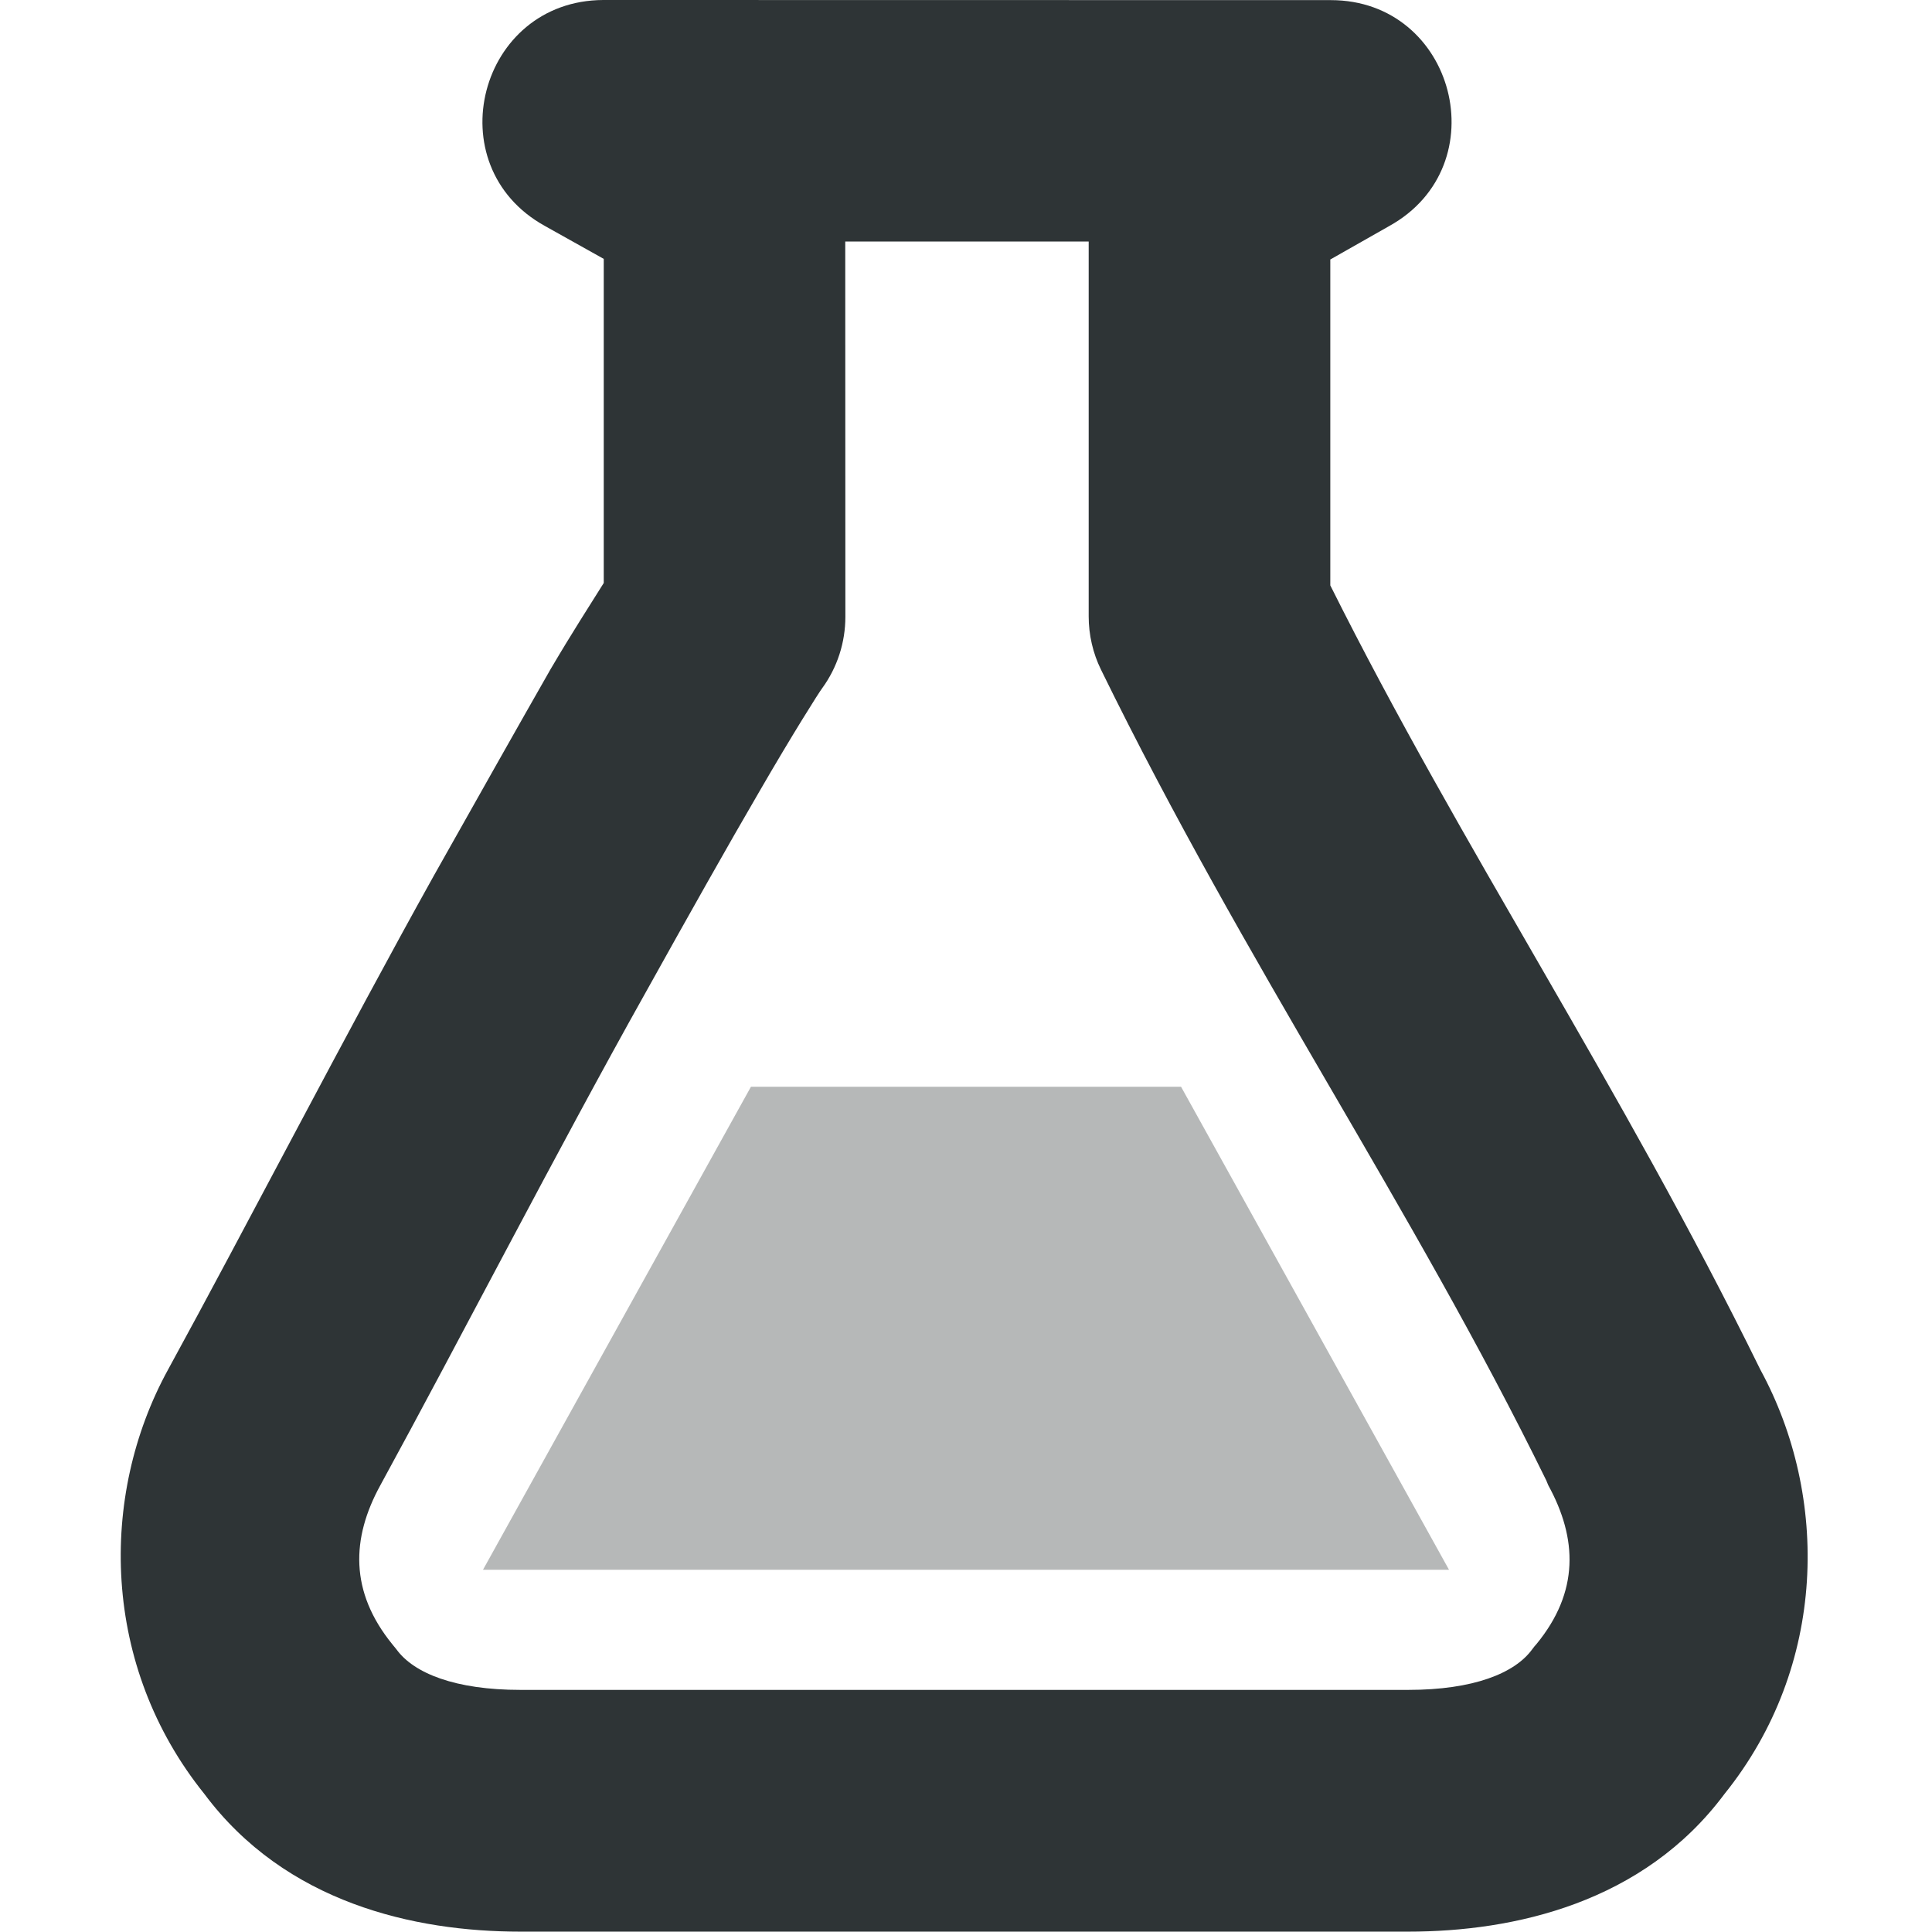
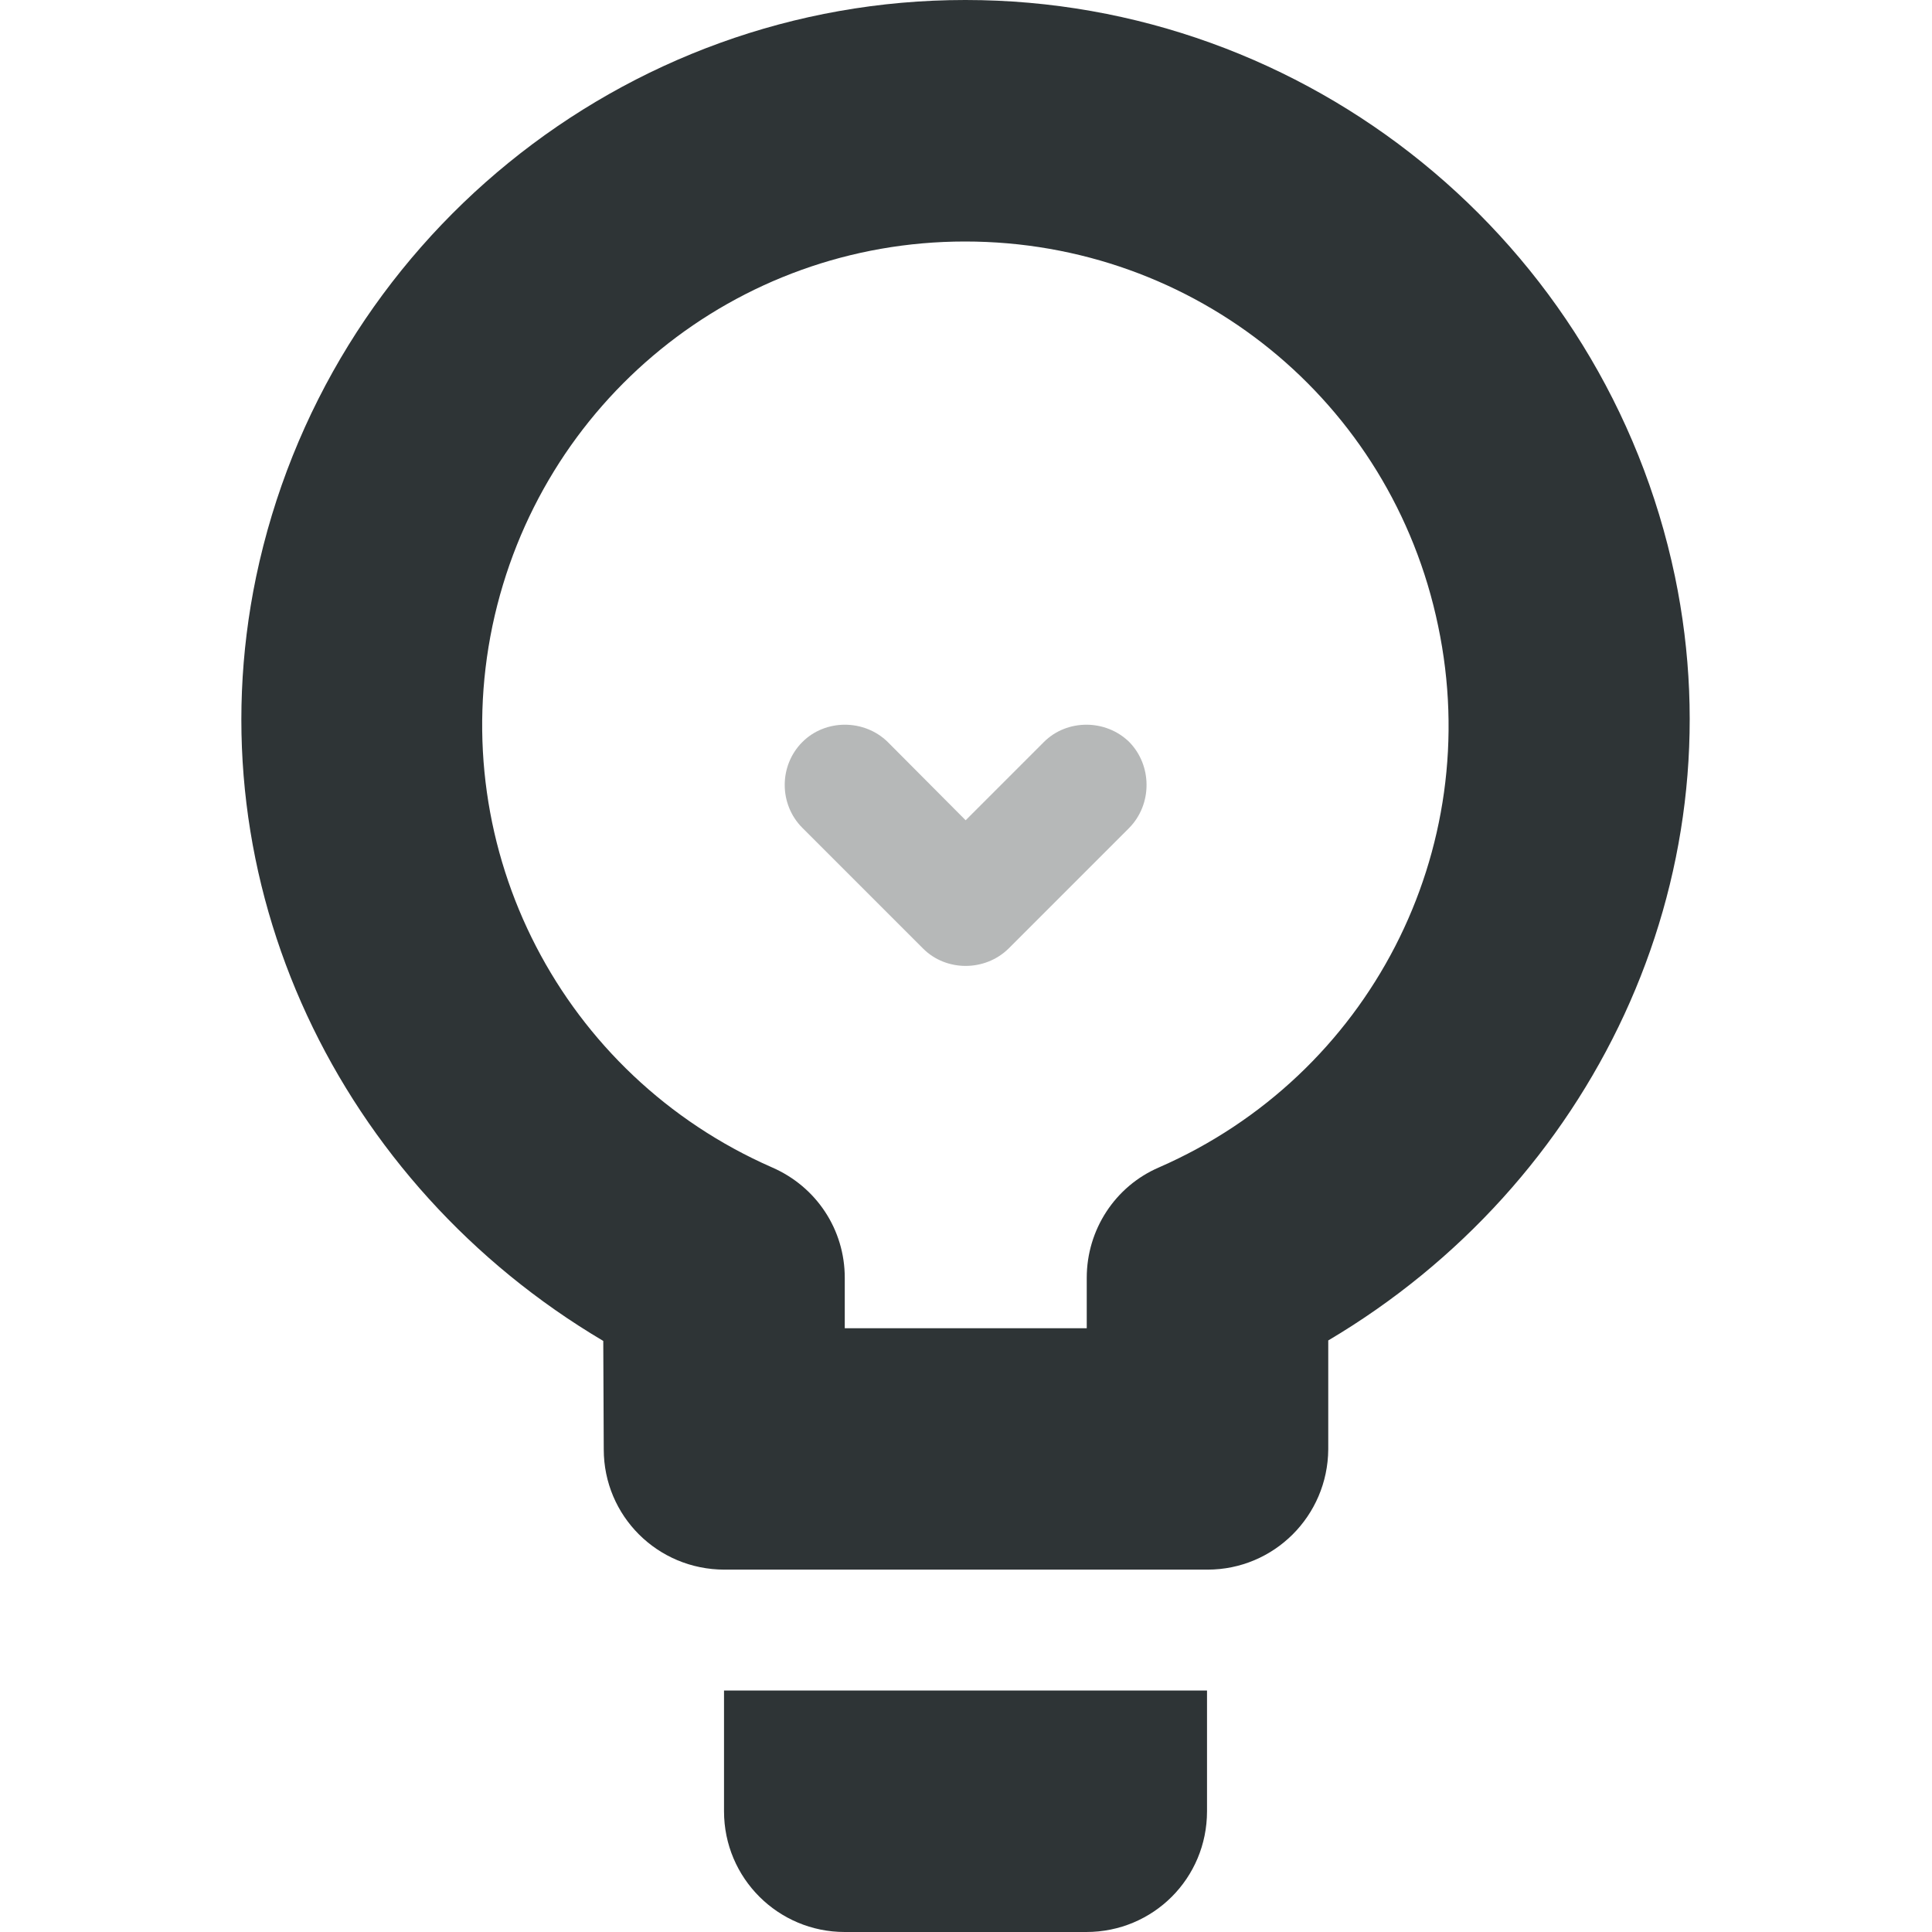
- <svg xmlns="http://www.w3.org/2000/svg" height="15.996px" viewBox="0 0 16 15.996" width="16px">
-   <path d="m 4.996 0 c -1.031 0.004 -1.387 1.371 -0.484 1.871 l 0.488 0.273 v 2.684 c -0.129 0.207 -0.25 0.391 -0.441 0.715 c -0.27 0.473 -0.602 1.062 -0.965 1.707 c -0.723 1.297 -1.555 2.91 -2.203 4.094 c -0.574 1.047 -0.551 2.453 0.301 3.512 c 0.672 0.902 1.738 1.141 2.617 1.141 h 7.352 c 0.879 0 1.949 -0.238 2.621 -1.141 c 0.852 -1.059 0.867 -2.465 0.297 -3.512 c -1.164 -2.371 -2.473 -4.316 -3.562 -6.496 v -2.699 l 0.488 -0.277 c 0.902 -0.5 0.547 -1.871 -0.484 -1.871 z m 2.004 2 h 2.016 v 3.105 c 0 0.152 0.035 0.305 0.102 0.441 c 1.203 2.457 2.574 4.441 3.688 6.715 c 0.004 0.012 0.012 0.027 0.016 0.039 c 0.242 0.441 0.258 0.883 -0.098 1.316 c -0.012 0.012 -0.023 0.027 -0.035 0.043 c -0.145 0.199 -0.488 0.336 -1.027 0.336 h -7.352 c -0.539 0 -0.883 -0.137 -1.027 -0.336 c -0.012 -0.016 -0.023 -0.027 -0.035 -0.043 c -0.352 -0.434 -0.34 -0.875 -0.098 -1.316 c 0.645 -1.18 1.473 -2.789 2.191 -4.07 c 0.359 -0.645 0.688 -1.23 0.953 -1.684 c 0.262 -0.453 0.488 -0.812 0.516 -0.848 c 0.125 -0.172 0.191 -0.379 0.191 -0.59 z m 0 0" fill="#2e3436" />
-   <path d="m 6.219 9 l -2.219 4 h 8 l -2.219 -4 z m 0 0" fill="#2e3434" fill-opacity="0.349" />
+ <svg xmlns="http://www.w3.org/2000/svg" height="16px" viewBox="0 0 16 16" width="16px">
+   <g fill="#2e3436">
+     <path d="m 7.992 0 c -2.832 0 -5.289 2 -5.871 4.777 c -0.527 2.535 0.691 5.035 2.875 6.328 l 0.004 0.898 c 0 0.551 0.445 0.996 1 0.996 h 4 c 0.551 0 0.996 -0.445 1 -0.996 v -0.902 c 2.184 -1.293 3.398 -3.797 2.871 -6.328 c -0.582 -2.777 -3.043 -4.773 -5.875 -4.773 z m 0 2 c 1.902 0 3.531 1.32 3.918 3.184 c 0.391 1.859 -0.57 3.723 -2.312 4.484 c -0.363 0.156 -0.598 0.516 -0.598 0.914 v 0.418 h -2.004 v -0.418 c 0 -0.398 -0.234 -0.754 -0.602 -0.914 c -1.738 -0.762 -2.703 -2.625 -2.316 -4.484 c 0.391 -1.859 2.016 -3.184 3.914 -3.184 z m -1.996 12 v 1 c 0 0.555 0.449 1 1 1 h 2 c 0.555 0 1 -0.445 1 -1 v -1 z m 0 0" />
+     <path d="m 6.645 6.145 c -0.195 0.195 -0.195 0.516 0 0.711 l 1 1 c 0.191 0.191 0.512 0.191 0.707 0 l 1 -1 c 0.191 -0.195 0.191 -0.516 0 -0.711 c -0.195 -0.191 -0.516 -0.191 -0.707 0 l -0.648 0.648 l -0.645 -0.648 c -0.195 -0.191 -0.516 -0.191 -0.707 0 z m 0 0" fill-opacity="0.349" />
+   </g>
</svg>
